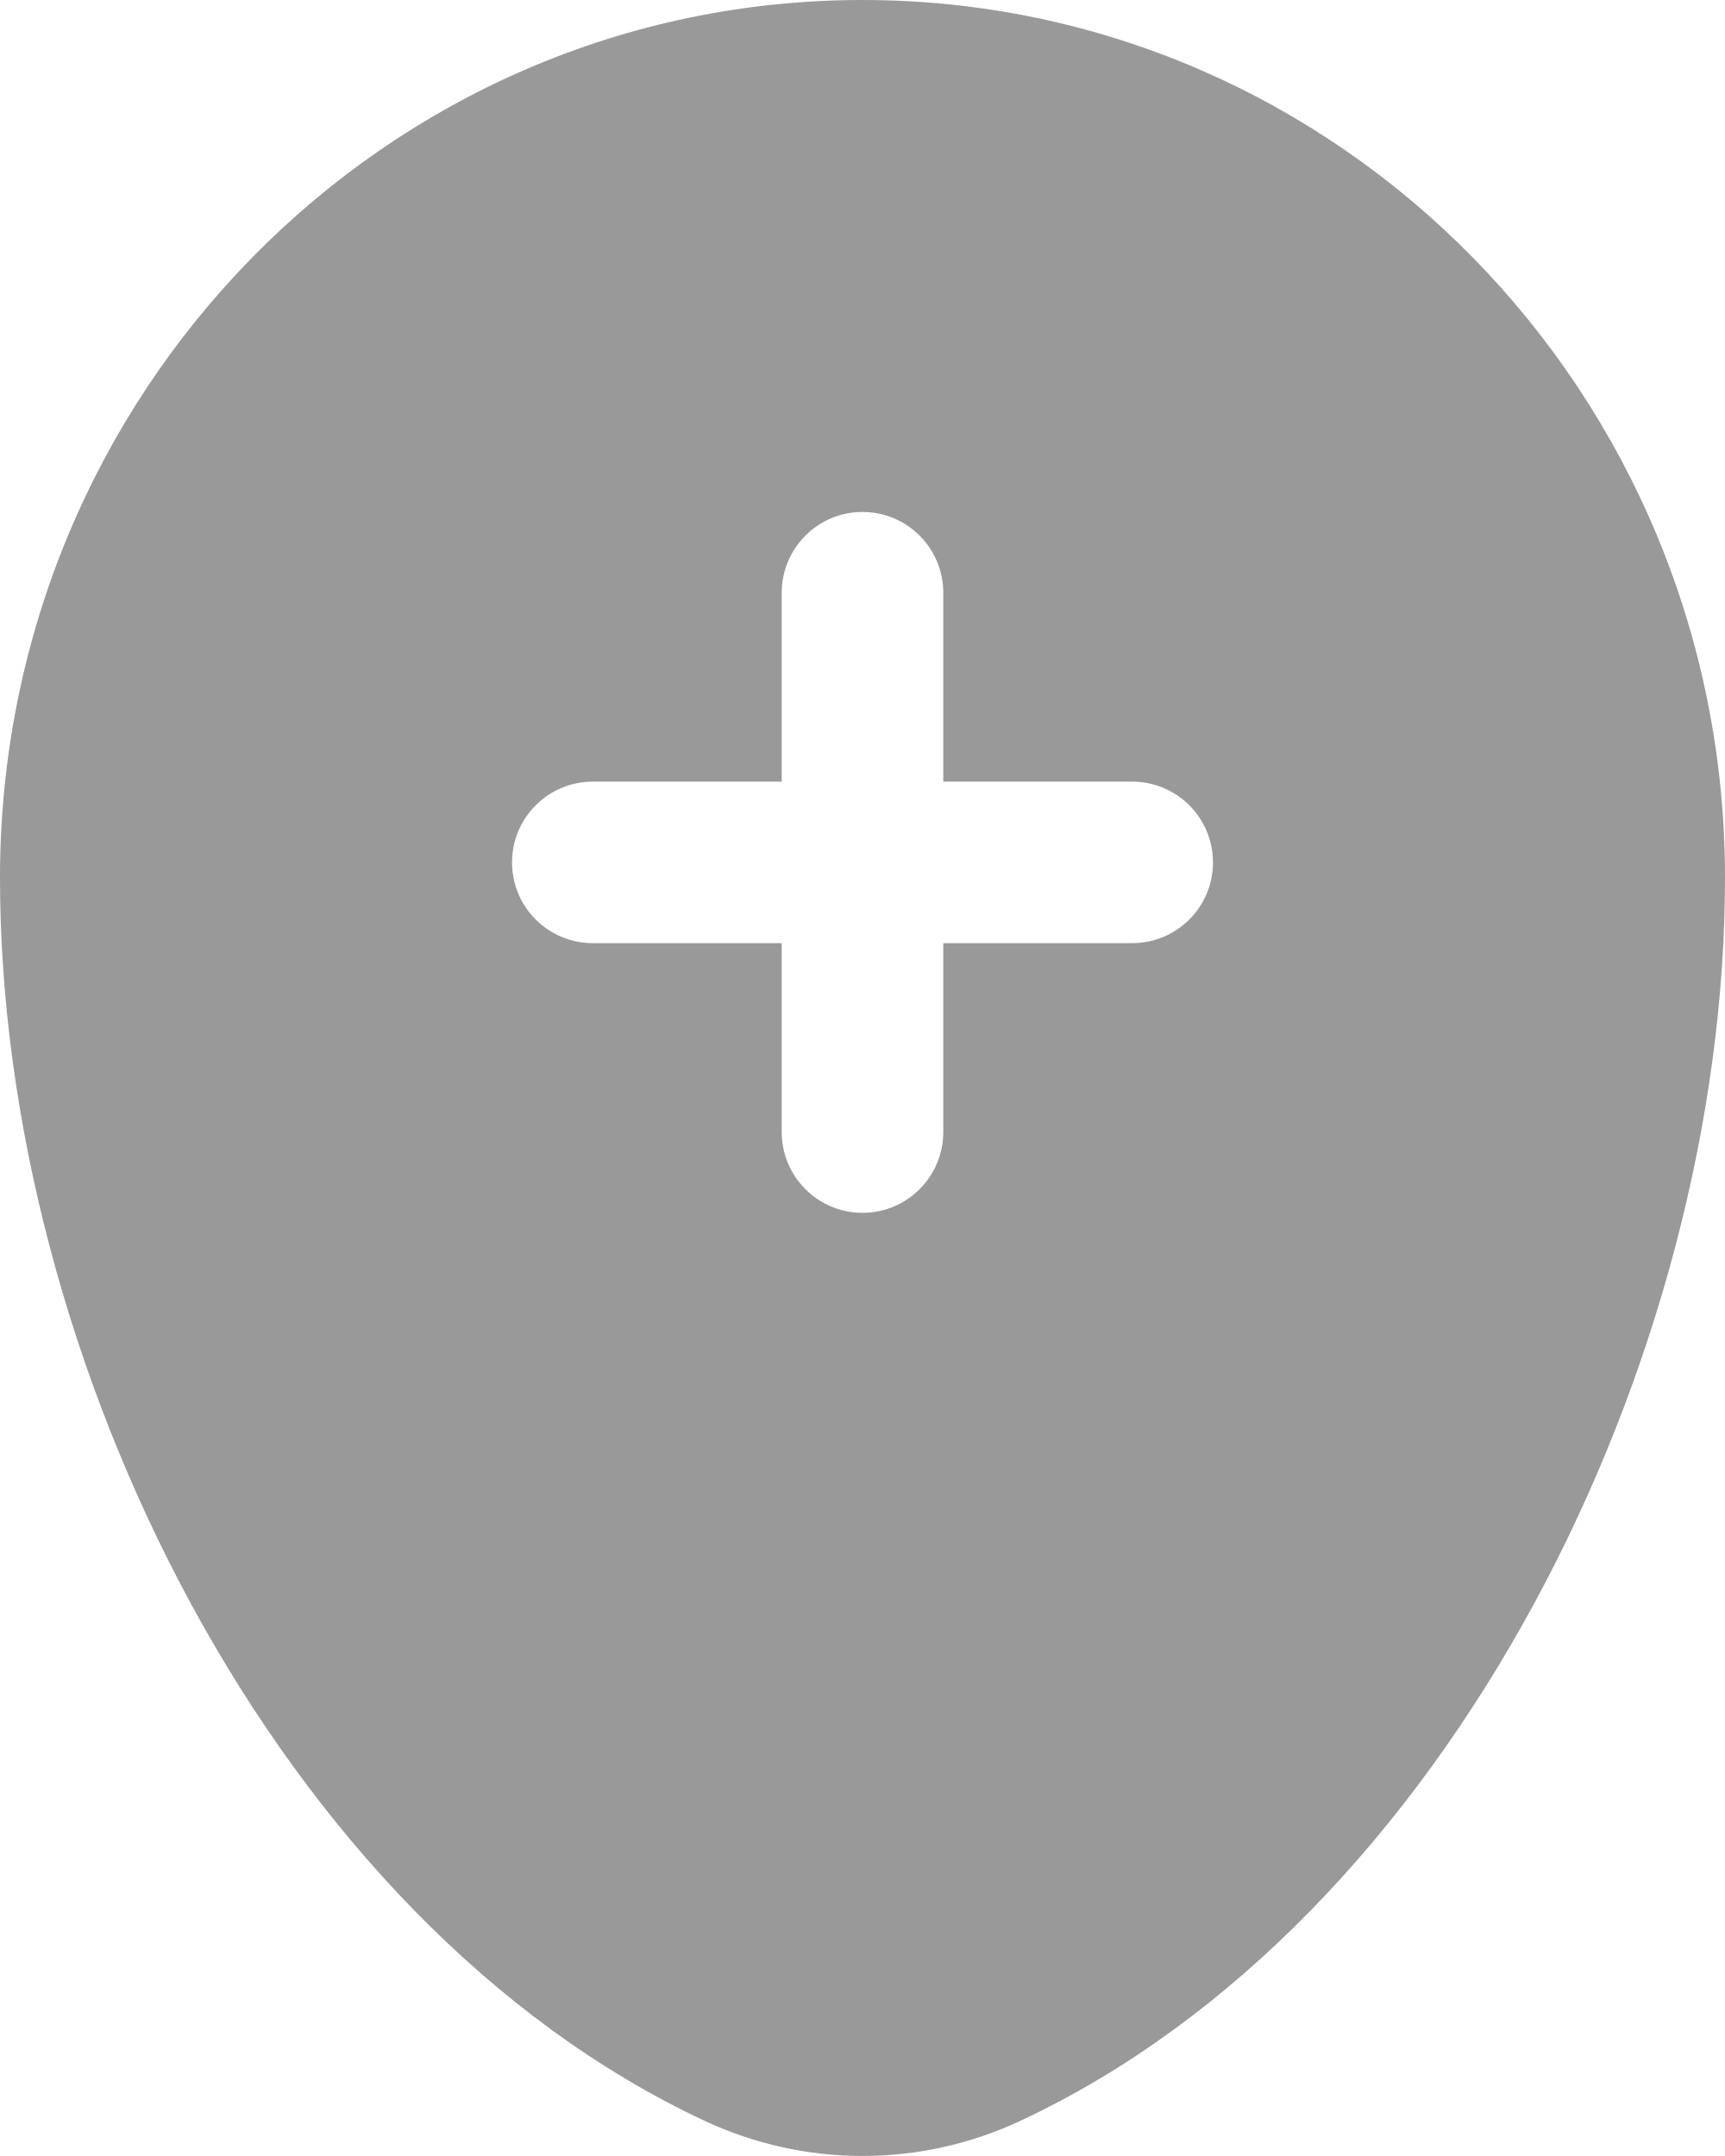
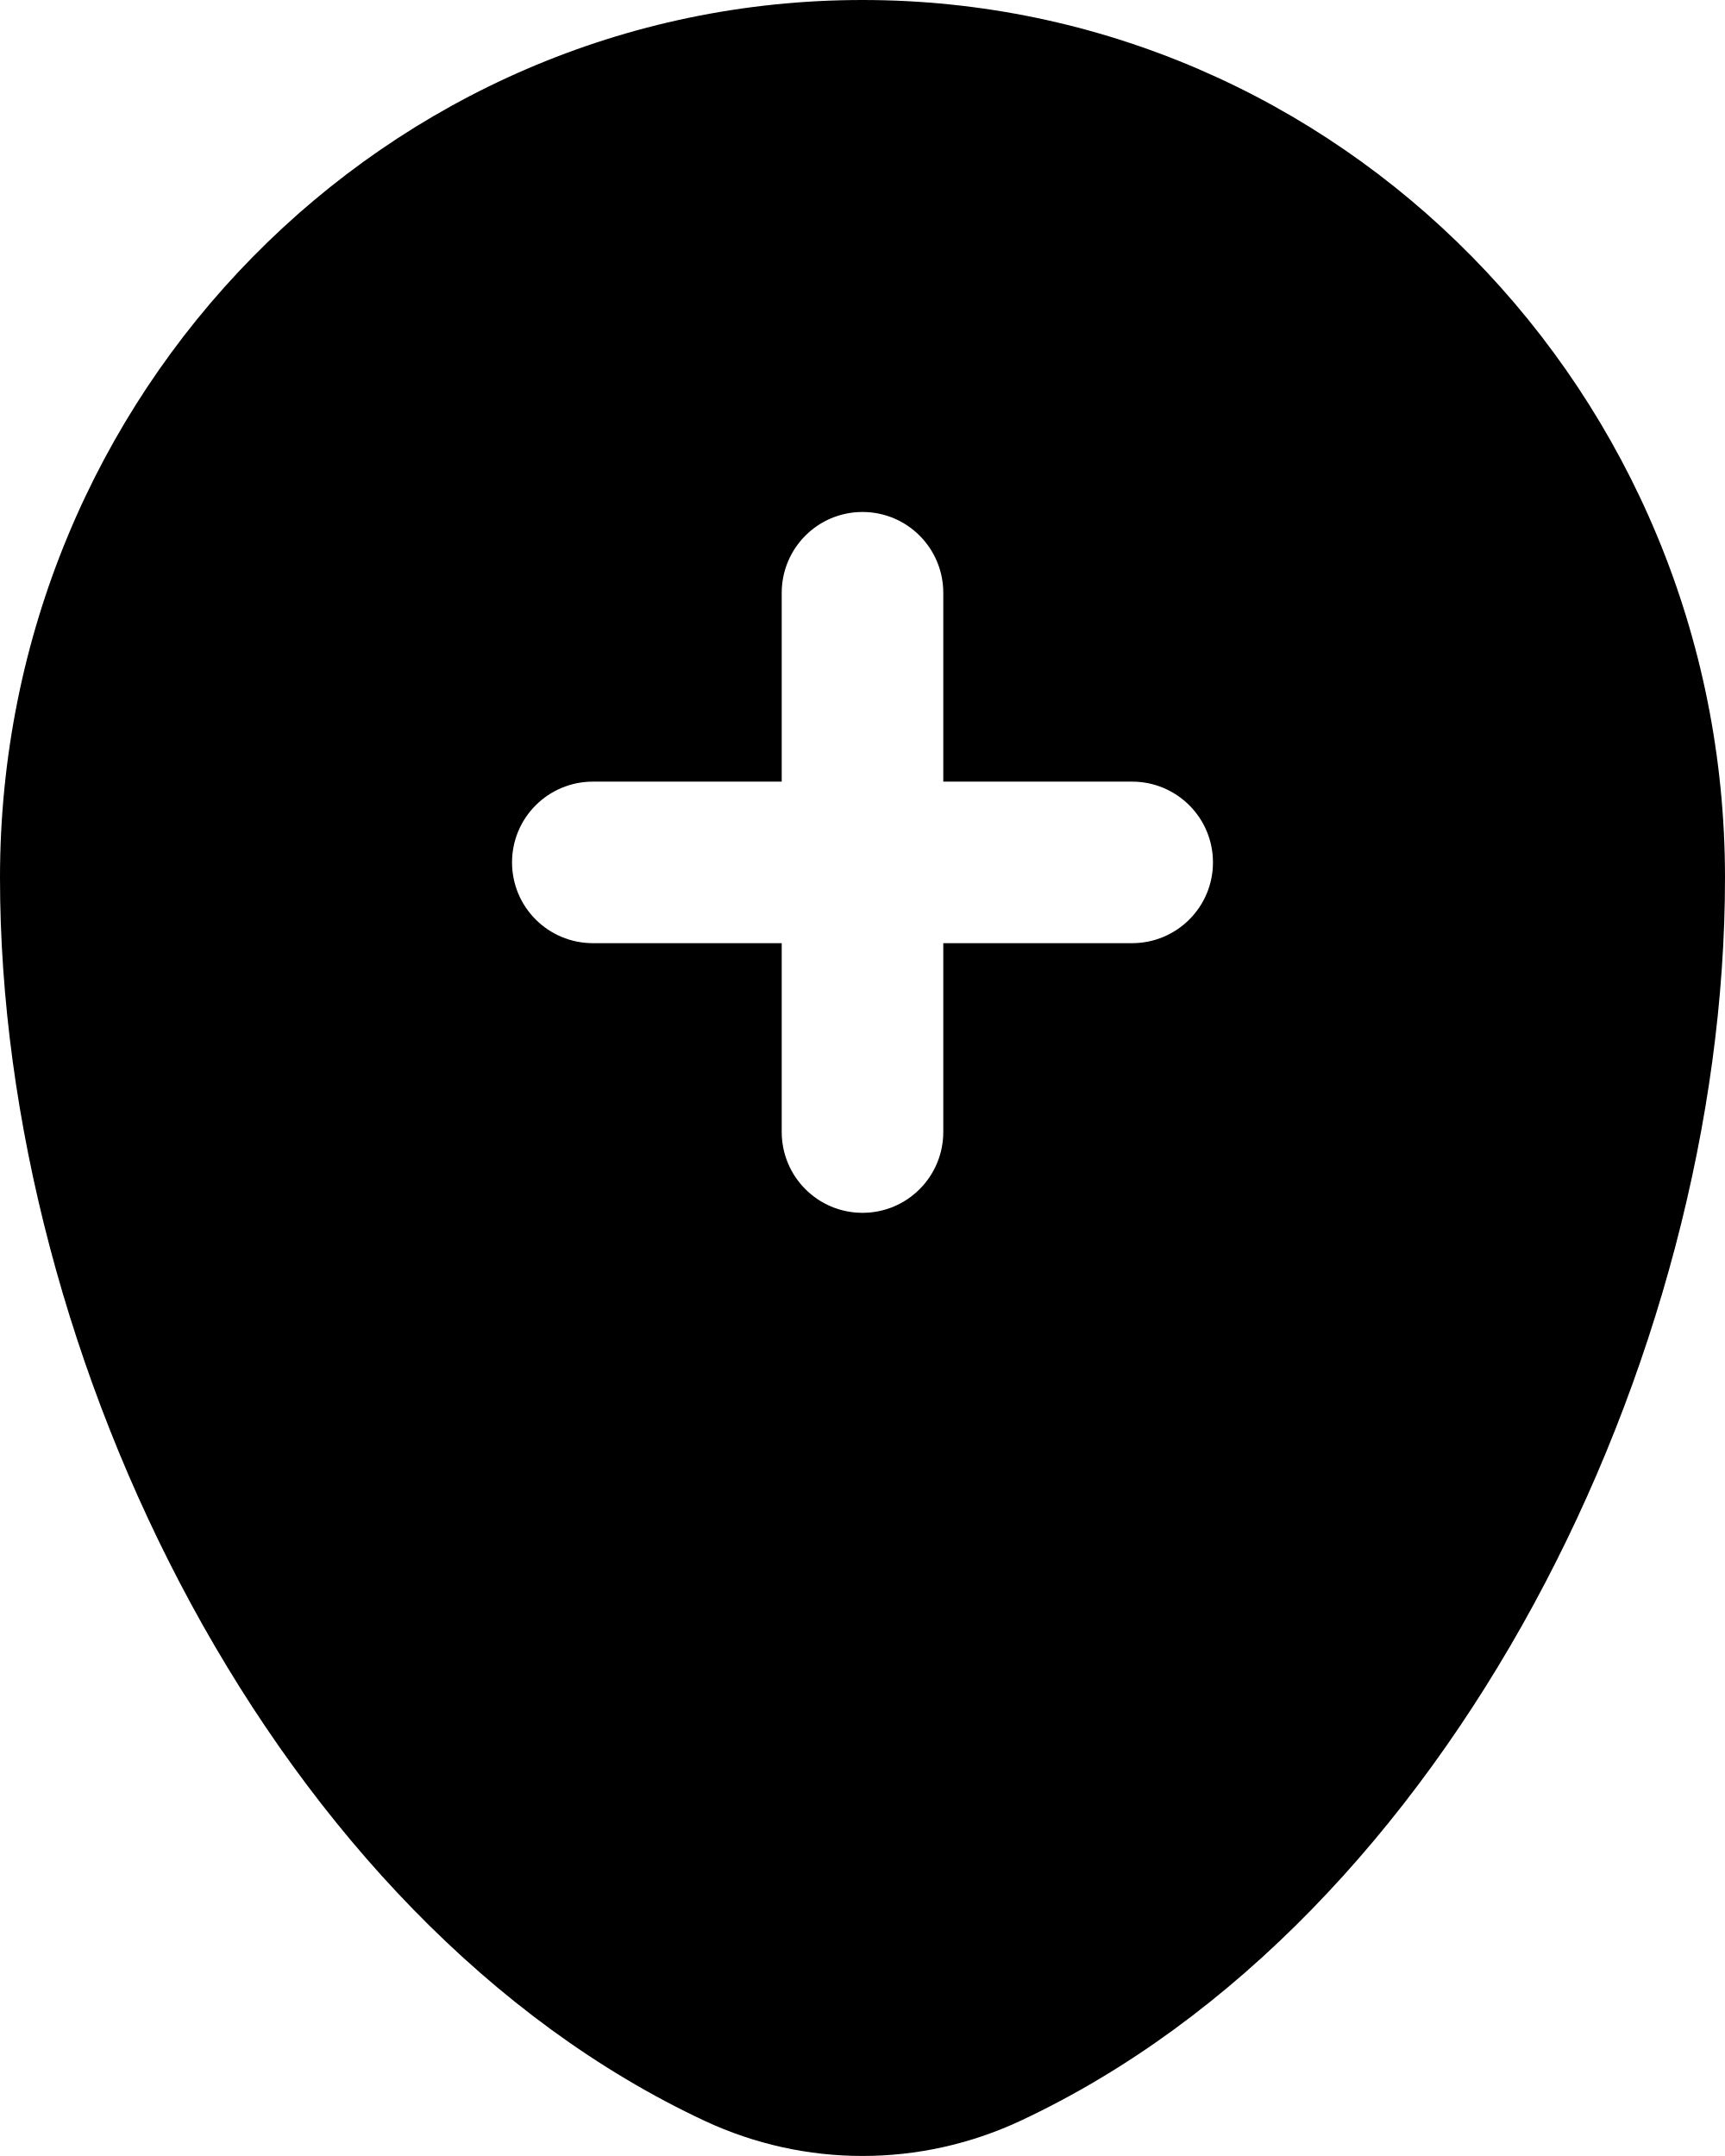
<svg xmlns="http://www.w3.org/2000/svg" viewBox="0 0 12 15" fill="none">
-   <path fill-rule="evenodd" clip-rule="evenodd" d="M6 0C2.686 0 0 2.734 0 6.107C0 9.454 1.915 13.359 4.903 14.756C5.599 15.081 6.401 15.081 7.097 14.756C10.085 13.359 12 9.454 12 6.107C12 2.734 9.314 0 6 0ZM6 3.562C6.311 3.562 6.562 3.814 6.562 4.125V5.438H7.875C8.186 5.438 8.438 5.689 8.438 6C8.438 6.311 8.186 6.562 7.875 6.562H6.562V7.875C6.562 8.186 6.311 8.438 6 8.438C5.689 8.438 5.438 8.186 5.438 7.875V6.562H4.125C3.814 6.562 3.562 6.311 3.562 6C3.562 5.689 3.814 5.438 4.125 5.438H5.438V4.125C5.438 3.814 5.689 3.562 6 3.562Z" fill="#999999" />
+   <path fill-rule="evenodd" clip-rule="evenodd" d="M6 0C2.686 0 0 2.734 0 6.107C0 9.454 1.915 13.359 4.903 14.756C5.599 15.081 6.401 15.081 7.097 14.756C10.085 13.359 12 9.454 12 6.107C12 2.734 9.314 0 6 0ZM6 3.562C6.311 3.562 6.562 3.814 6.562 4.125V5.438H7.875C8.186 5.438 8.438 5.689 8.438 6C8.438 6.311 8.186 6.562 7.875 6.562H6.562V7.875C6.562 8.186 6.311 8.438 6 8.438C5.689 8.438 5.438 8.186 5.438 7.875V6.562H4.125C3.814 6.562 3.562 6.311 3.562 6C3.562 5.689 3.814 5.438 4.125 5.438H5.438V4.125C5.438 3.814 5.689 3.562 6 3.562Z" fill="currentColor" />
</svg>
